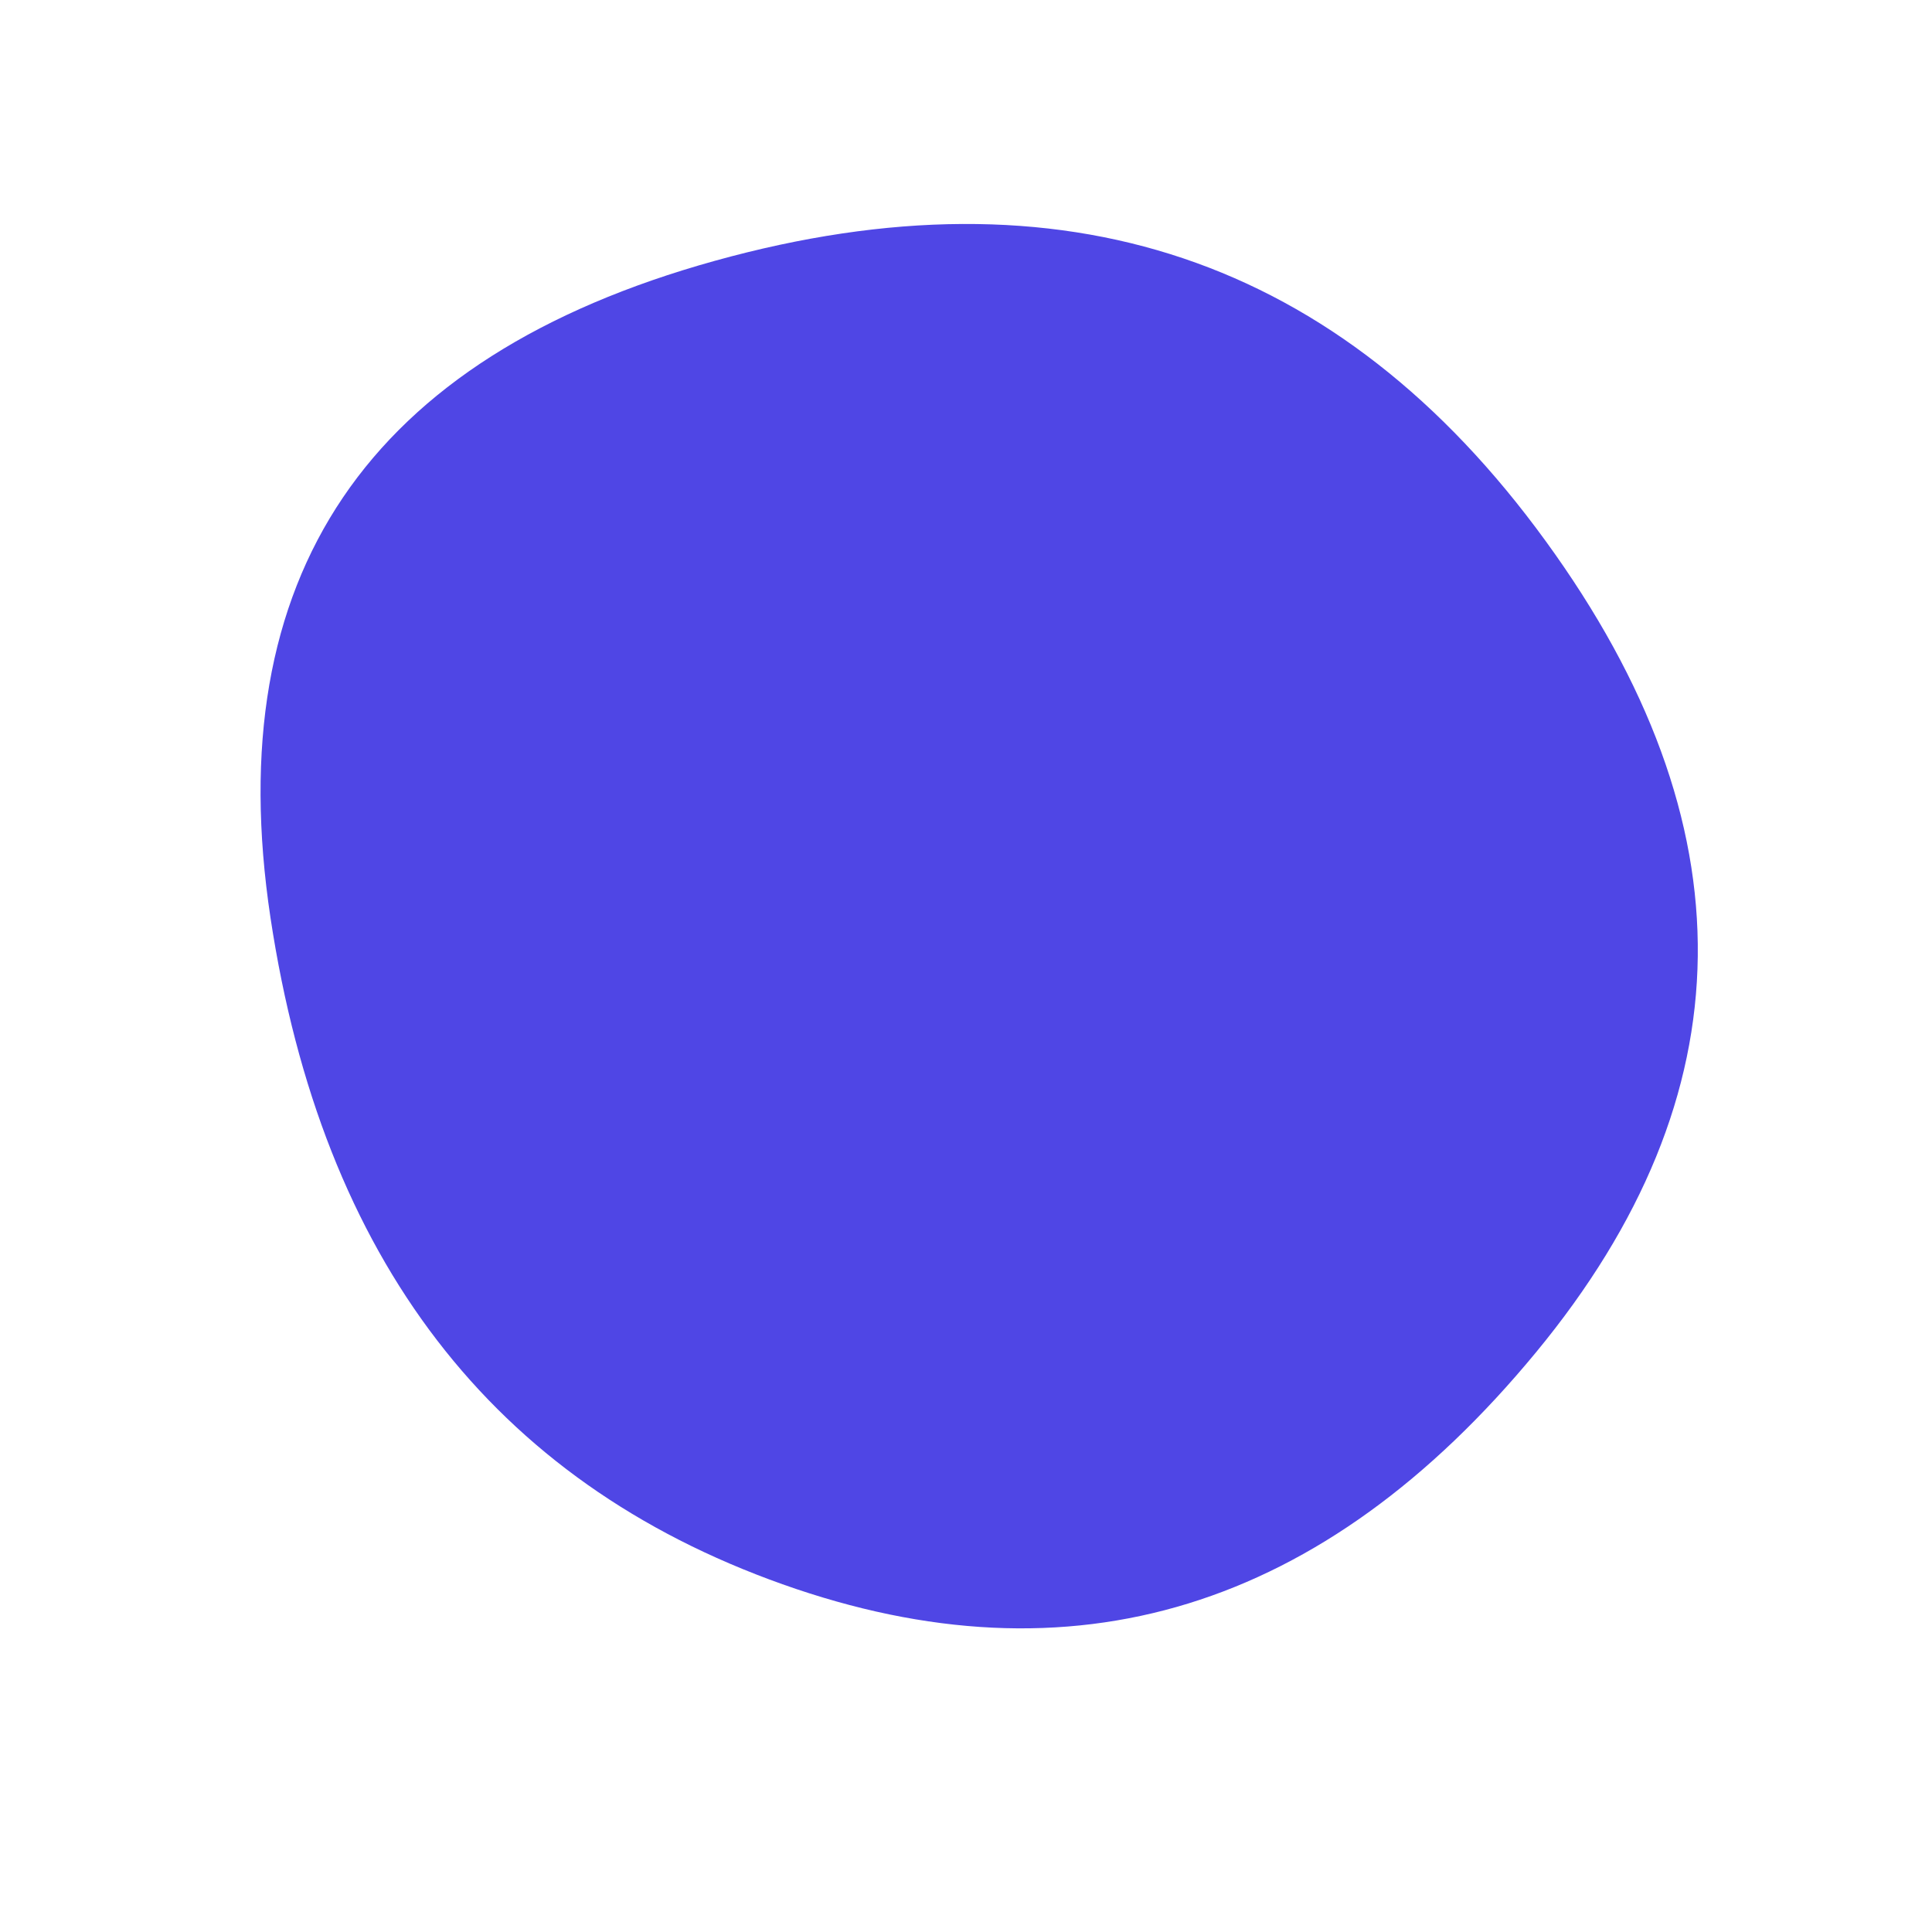
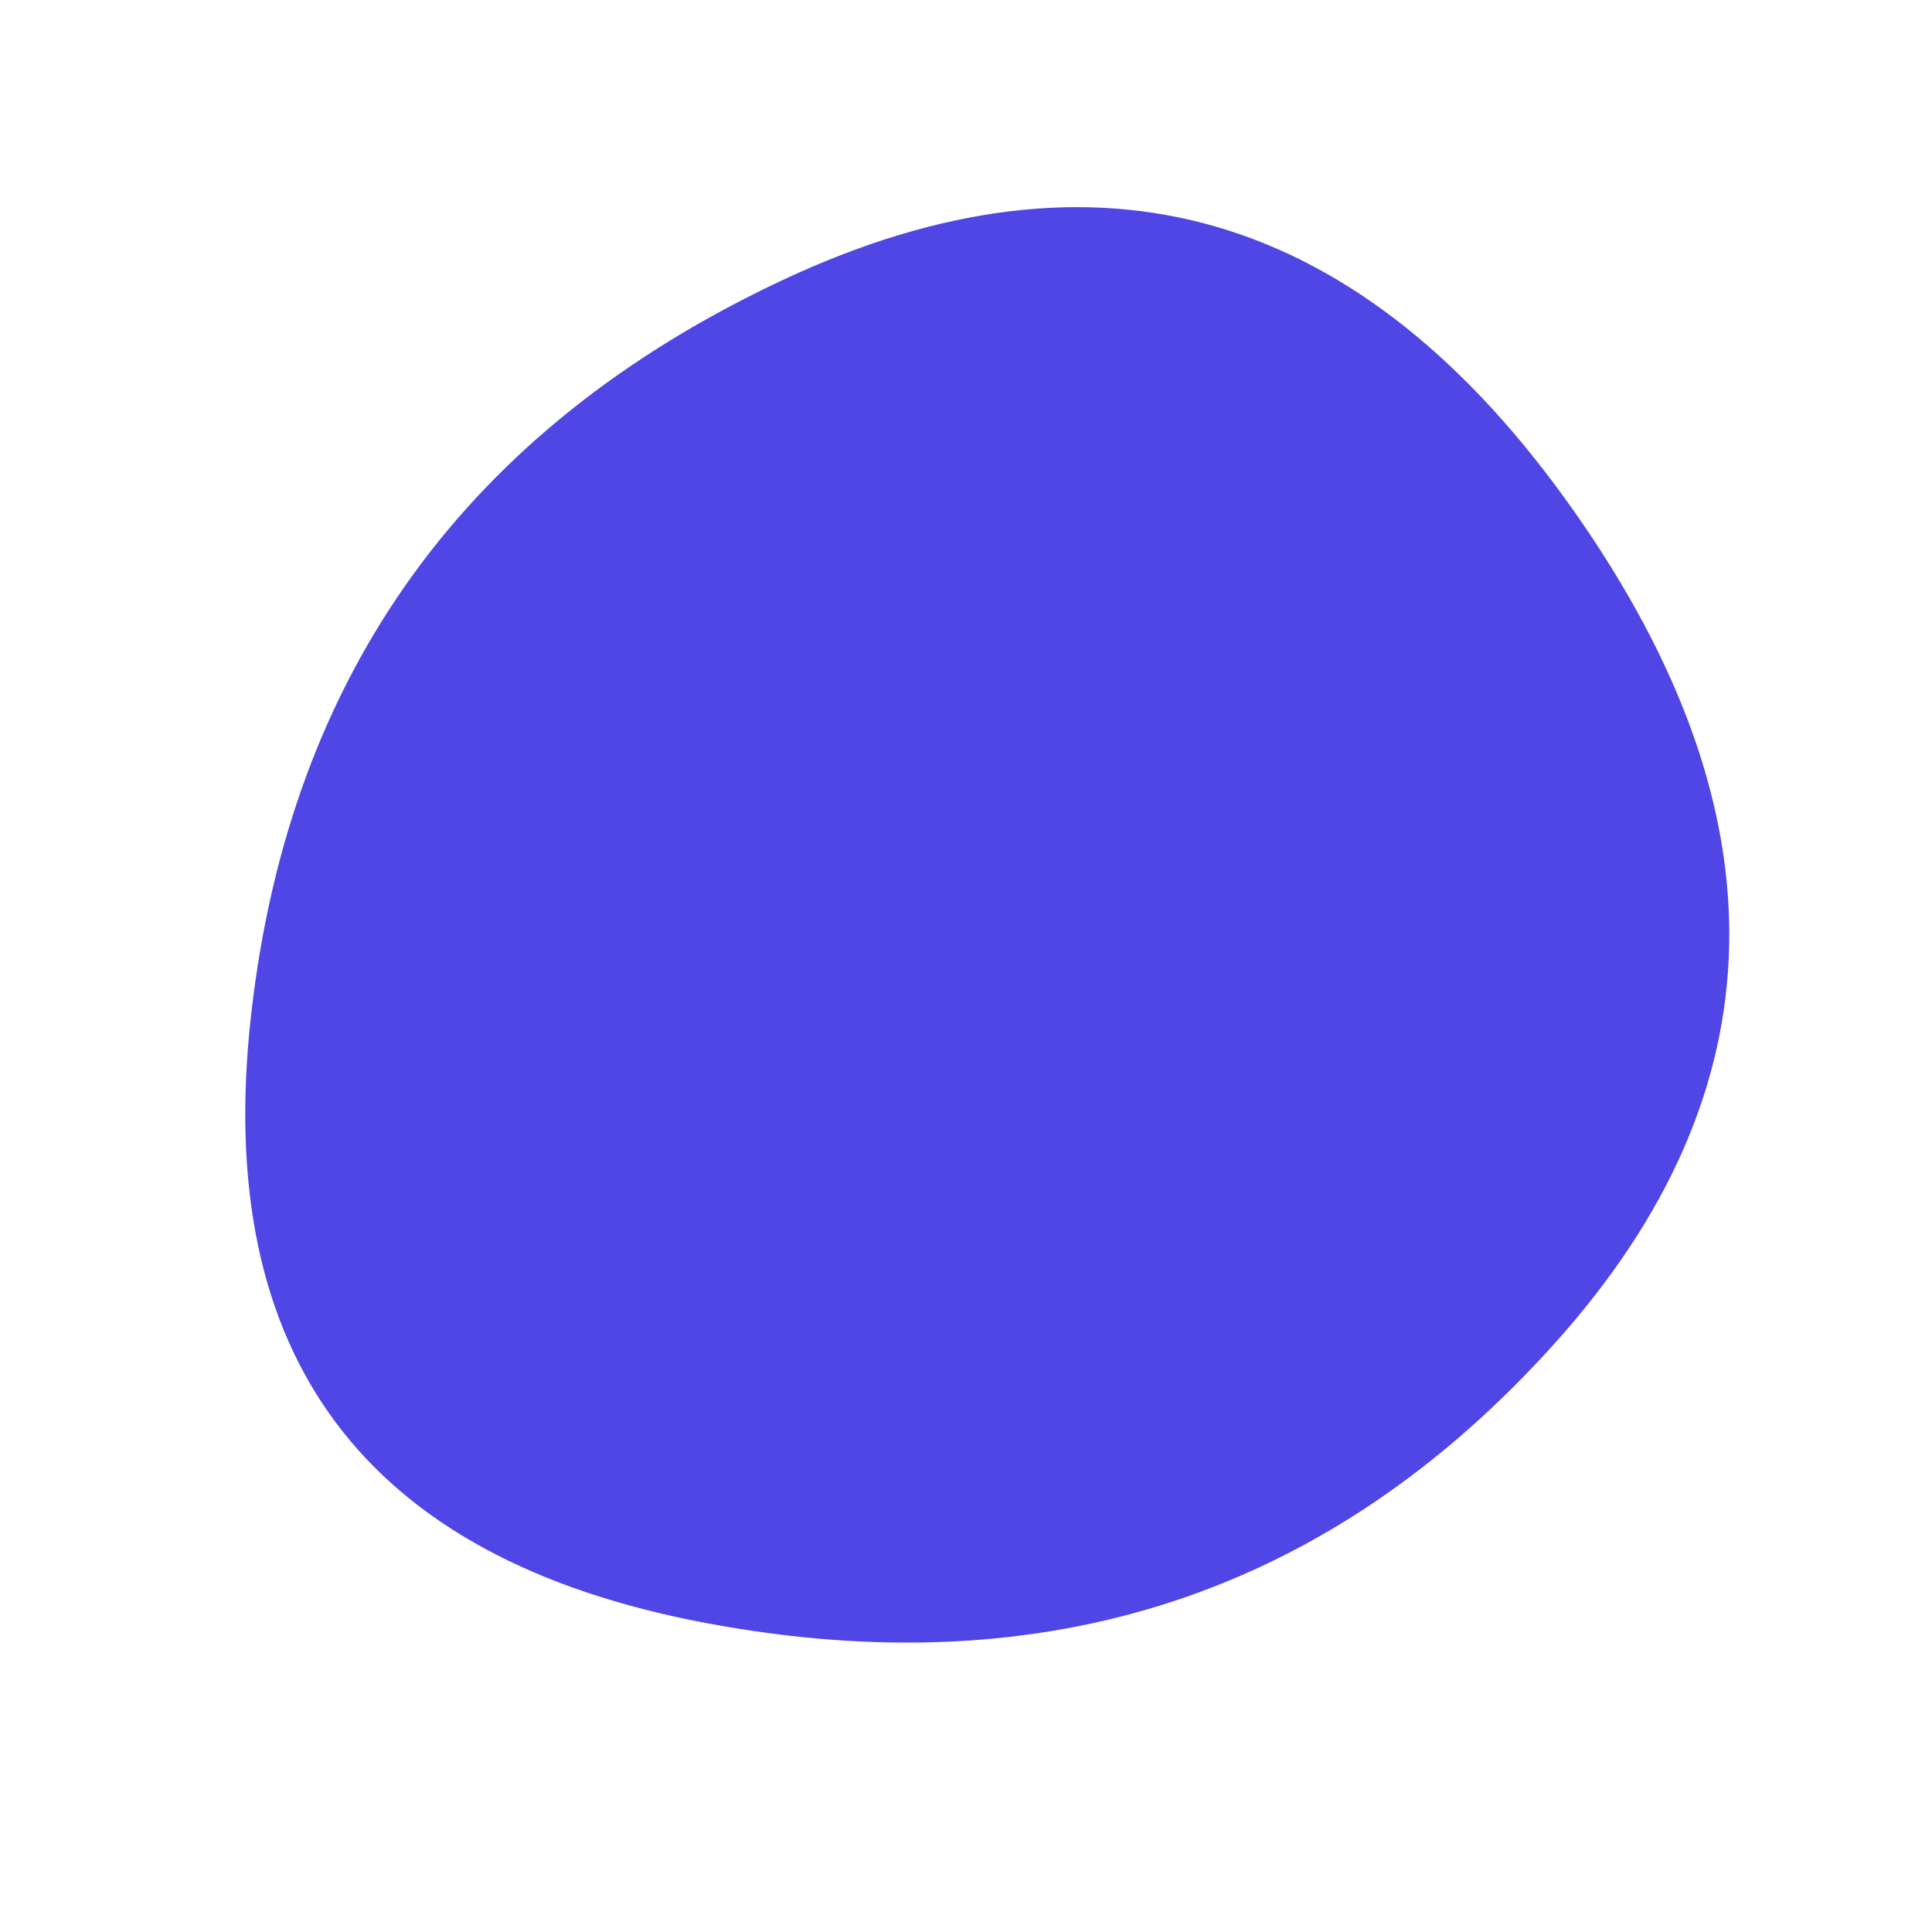
- <svg xmlns="http://www.w3.org/2000/svg" width="10" height="10" viewBox="0 0 10 10" fill="none">
-   <path d="M7.95 7C6.85 8.333 5.55 8.733 4.05 8.2C2.55 7.667 1.667 6.517 1.4 4.75C1.134 2.983 1.9 1.85 3.7 1.35C5.5 0.85 6.934 1.333 8 2.8C9.067 4.267 9.05 5.667 7.95 7Z" fill="#4F46E5" />
+ <svg xmlns="http://www.w3.org/2000/svg" width="50" height="50" viewBox="0 0 50 50" fill="none">
+   <path d="M40.25 34.75C34.417 41.25 27.084 43.667 18.25 42C9.417 40.333 5.5 35.083 6.5 26.25C7.5 17.417 12.084 11.083 20.25 7.25C28.417 3.417 35.25 5.417 40.75 13.25C46.25 21.083 46.084 28.25 40.25 34.75Z" fill="#4F46E5" />
</svg>
